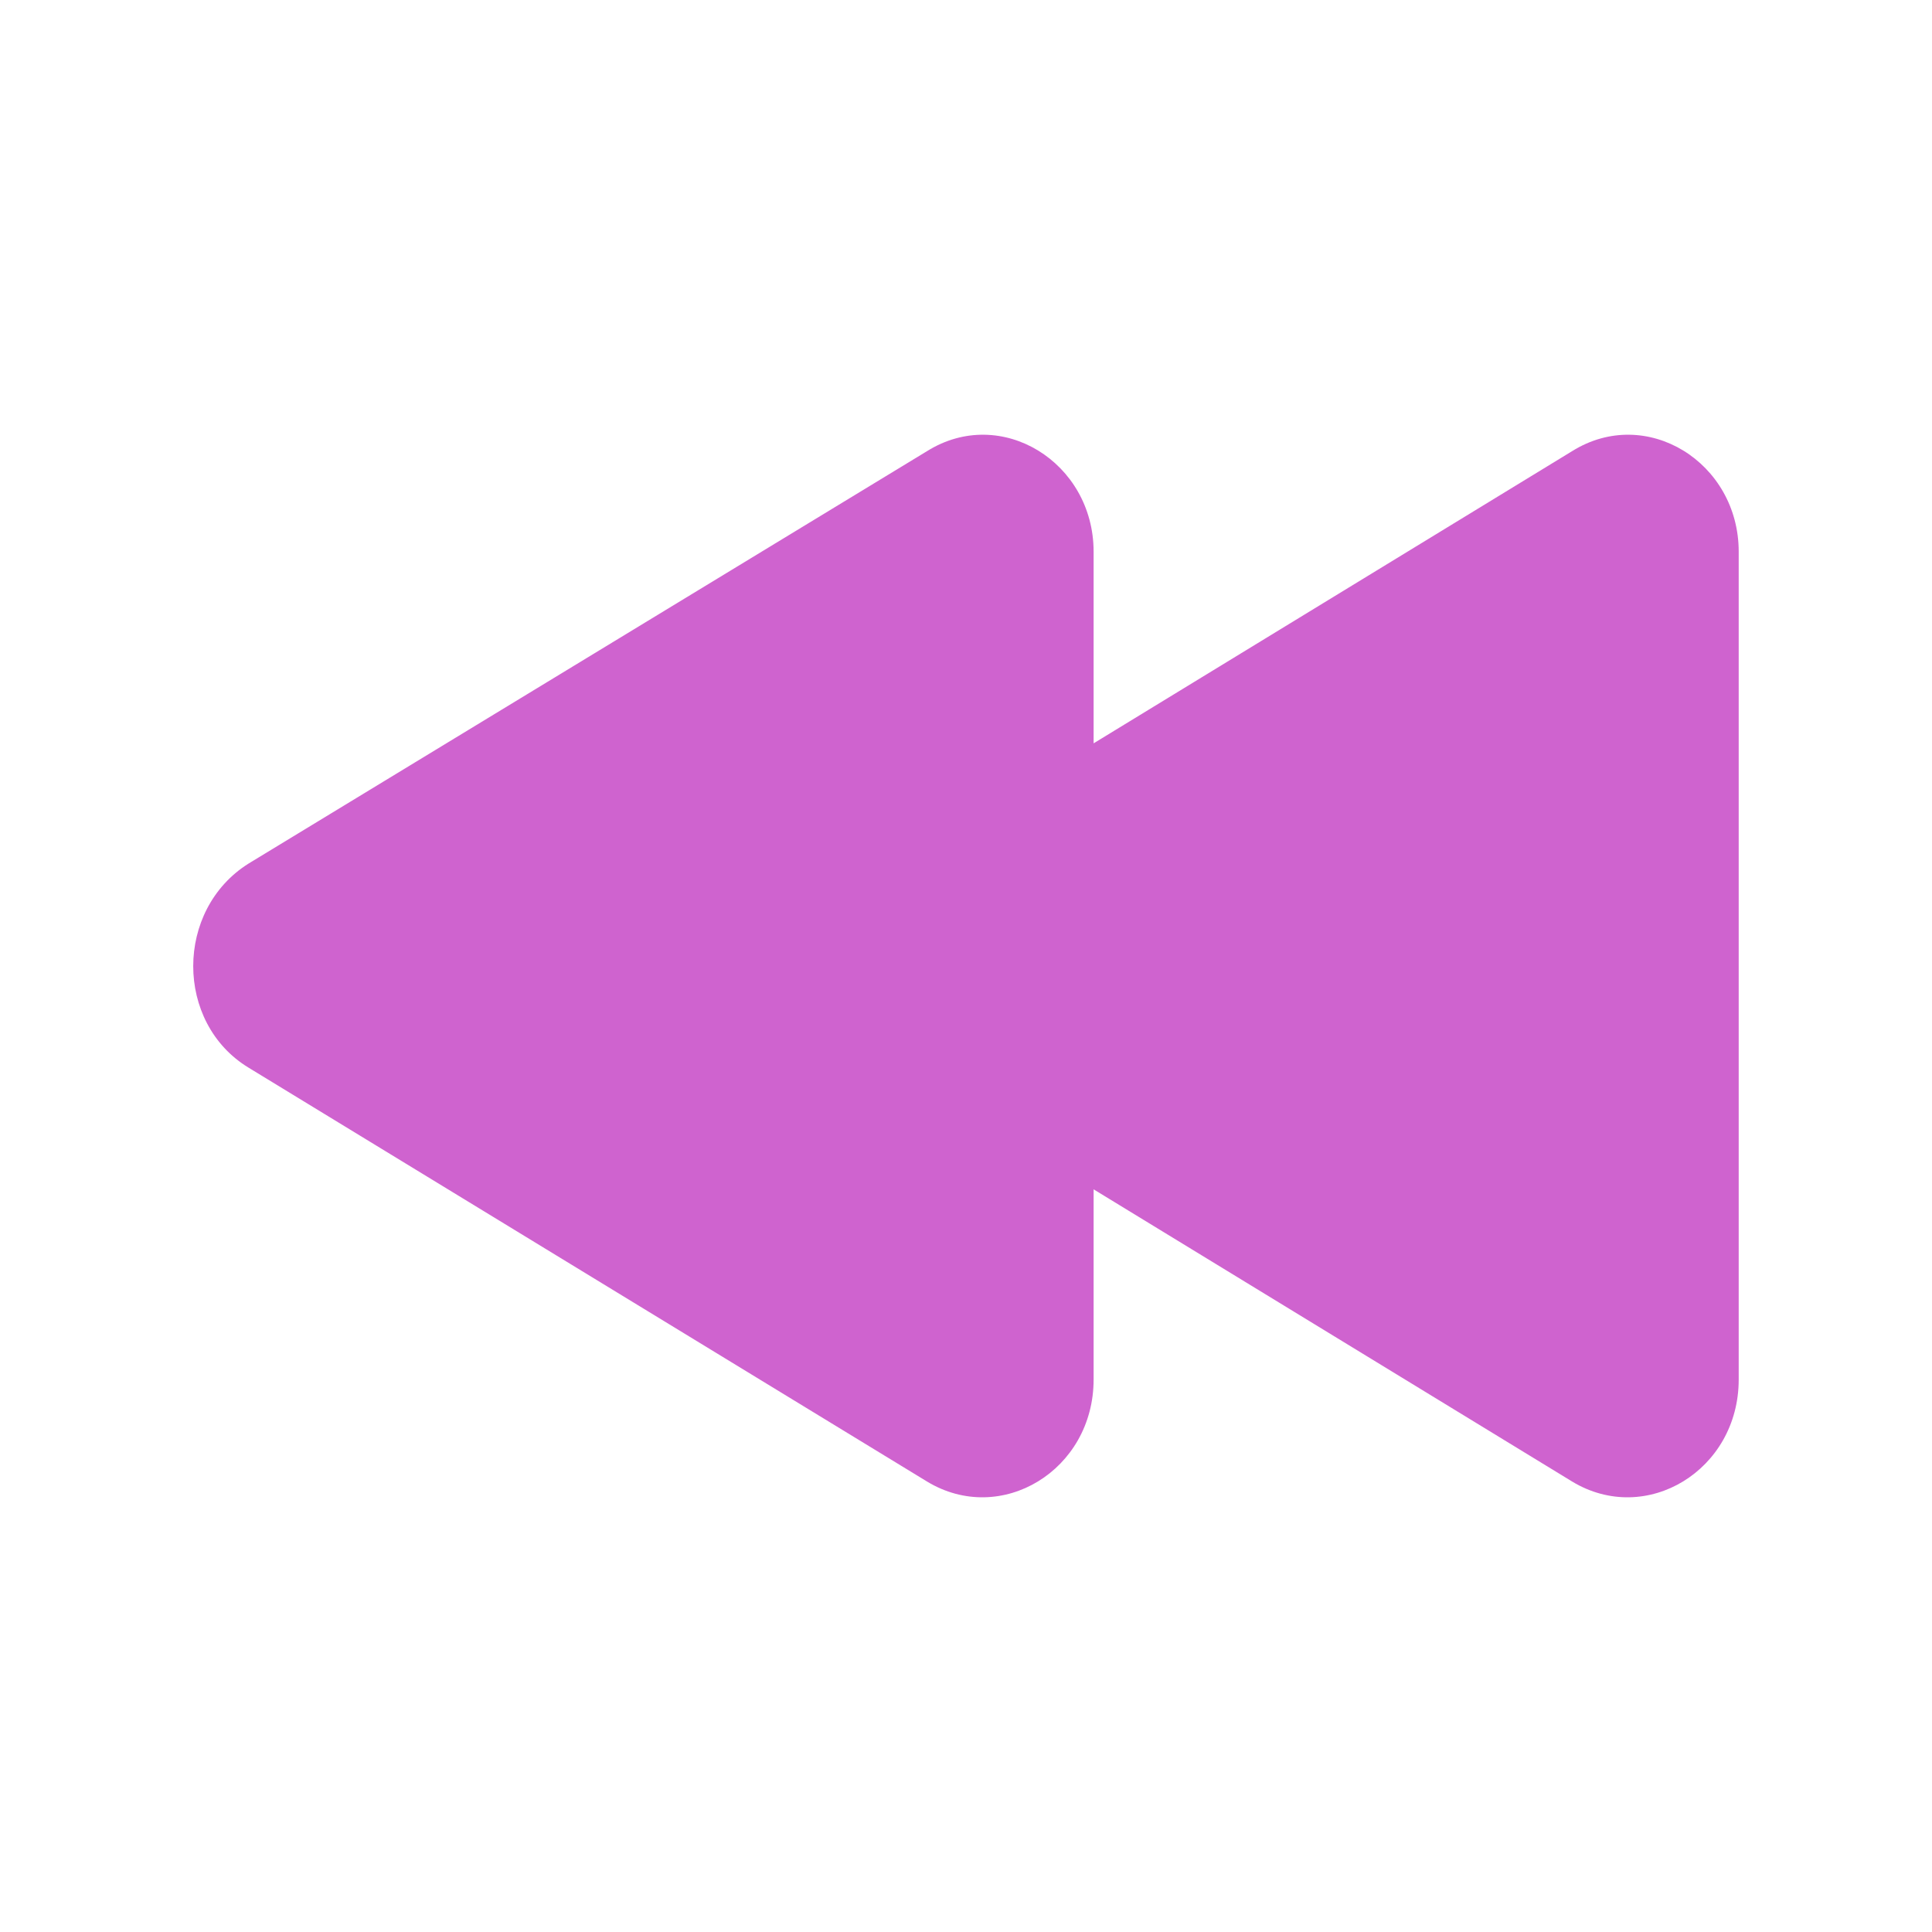
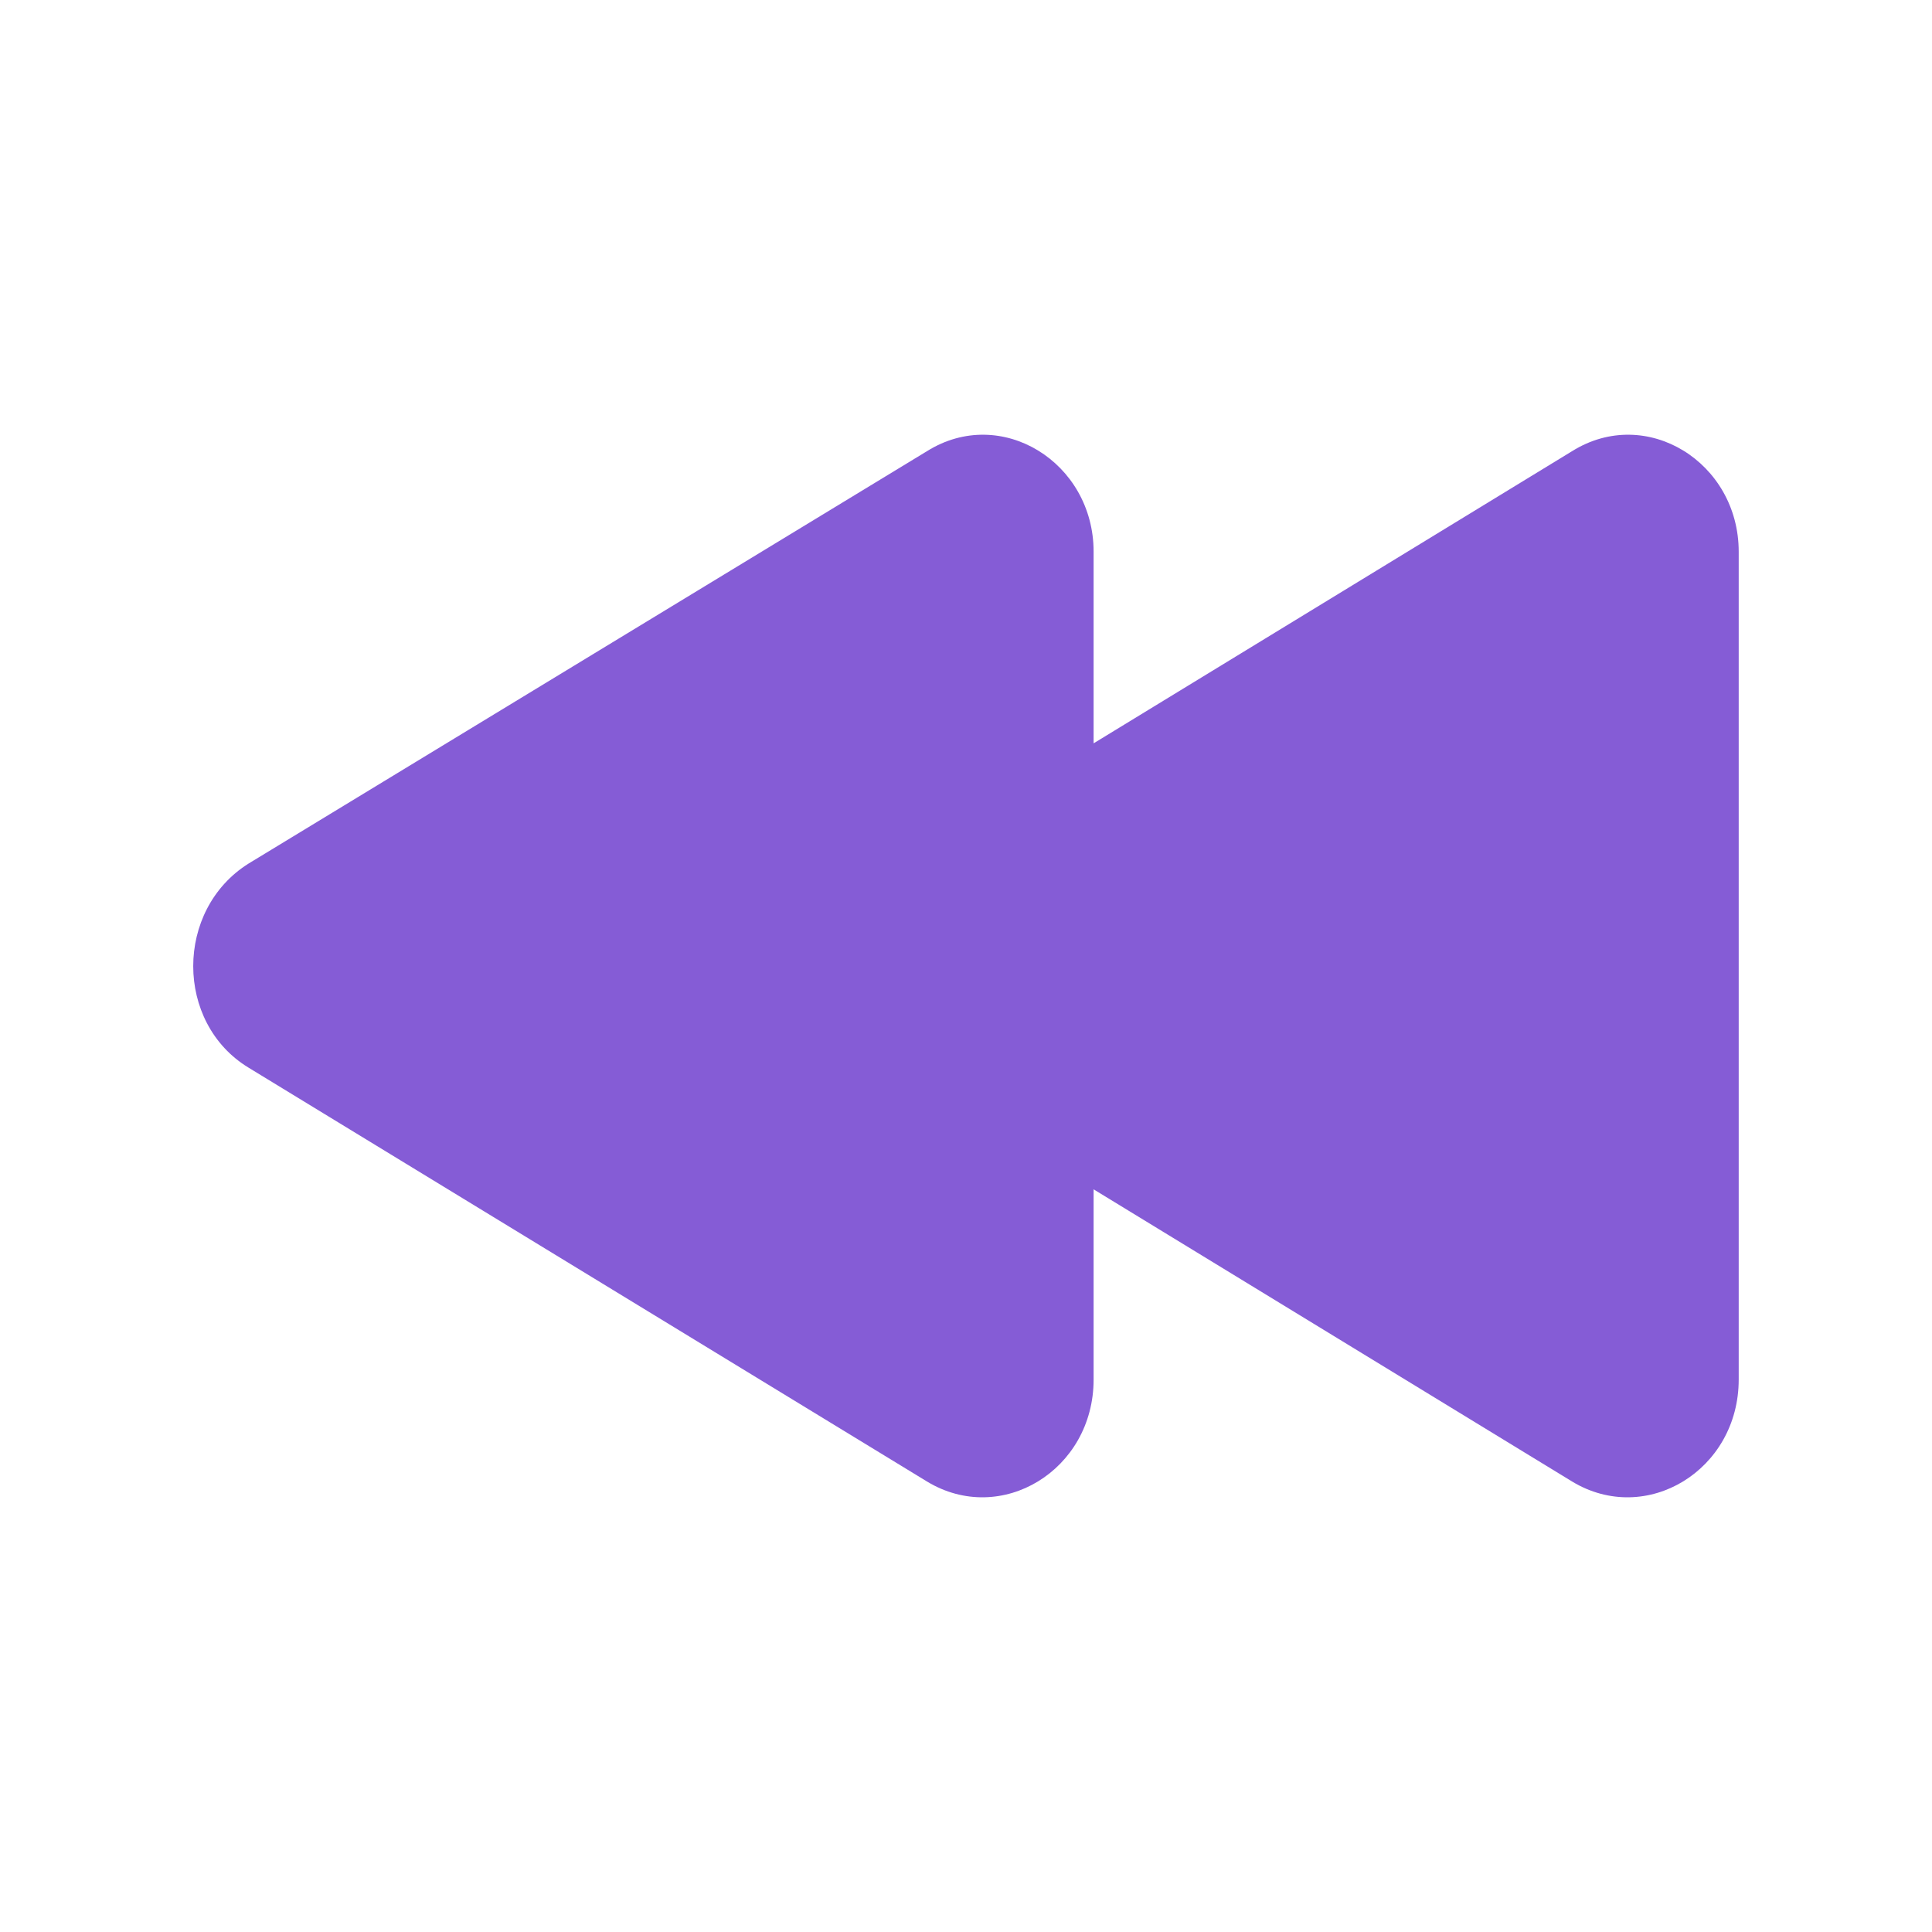
<svg xmlns="http://www.w3.org/2000/svg" width="20px" height="20px" viewBox="0 0 20 20" version="1.1">
  <defs />
  <g id="Page-1" stroke="none" stroke-width="1" fill="none" fill-rule="evenodd">
-     <g id="slower" fill="#CF63CF">
+     <g id="slower" fill="#855CD6">
      <path d="M2.574,8.939 L9.597,4.67 C10.363,4.191 11.321,4.785 11.321,5.711 L11.321,7.695 L16.275,4.67 C17.042,4.191 17.999,4.785 17.999,5.711 L17.999,14.281 C17.999,15.22 17.042,15.801 16.275,15.337 L11.321,12.312 L11.321,14.281 C11.321,15.22 10.363,15.801 9.597,15.337 L2.574,11.053 C1.809,10.589 1.809,9.418 2.574,8.939" />
    </g>
  </g>
</svg>
